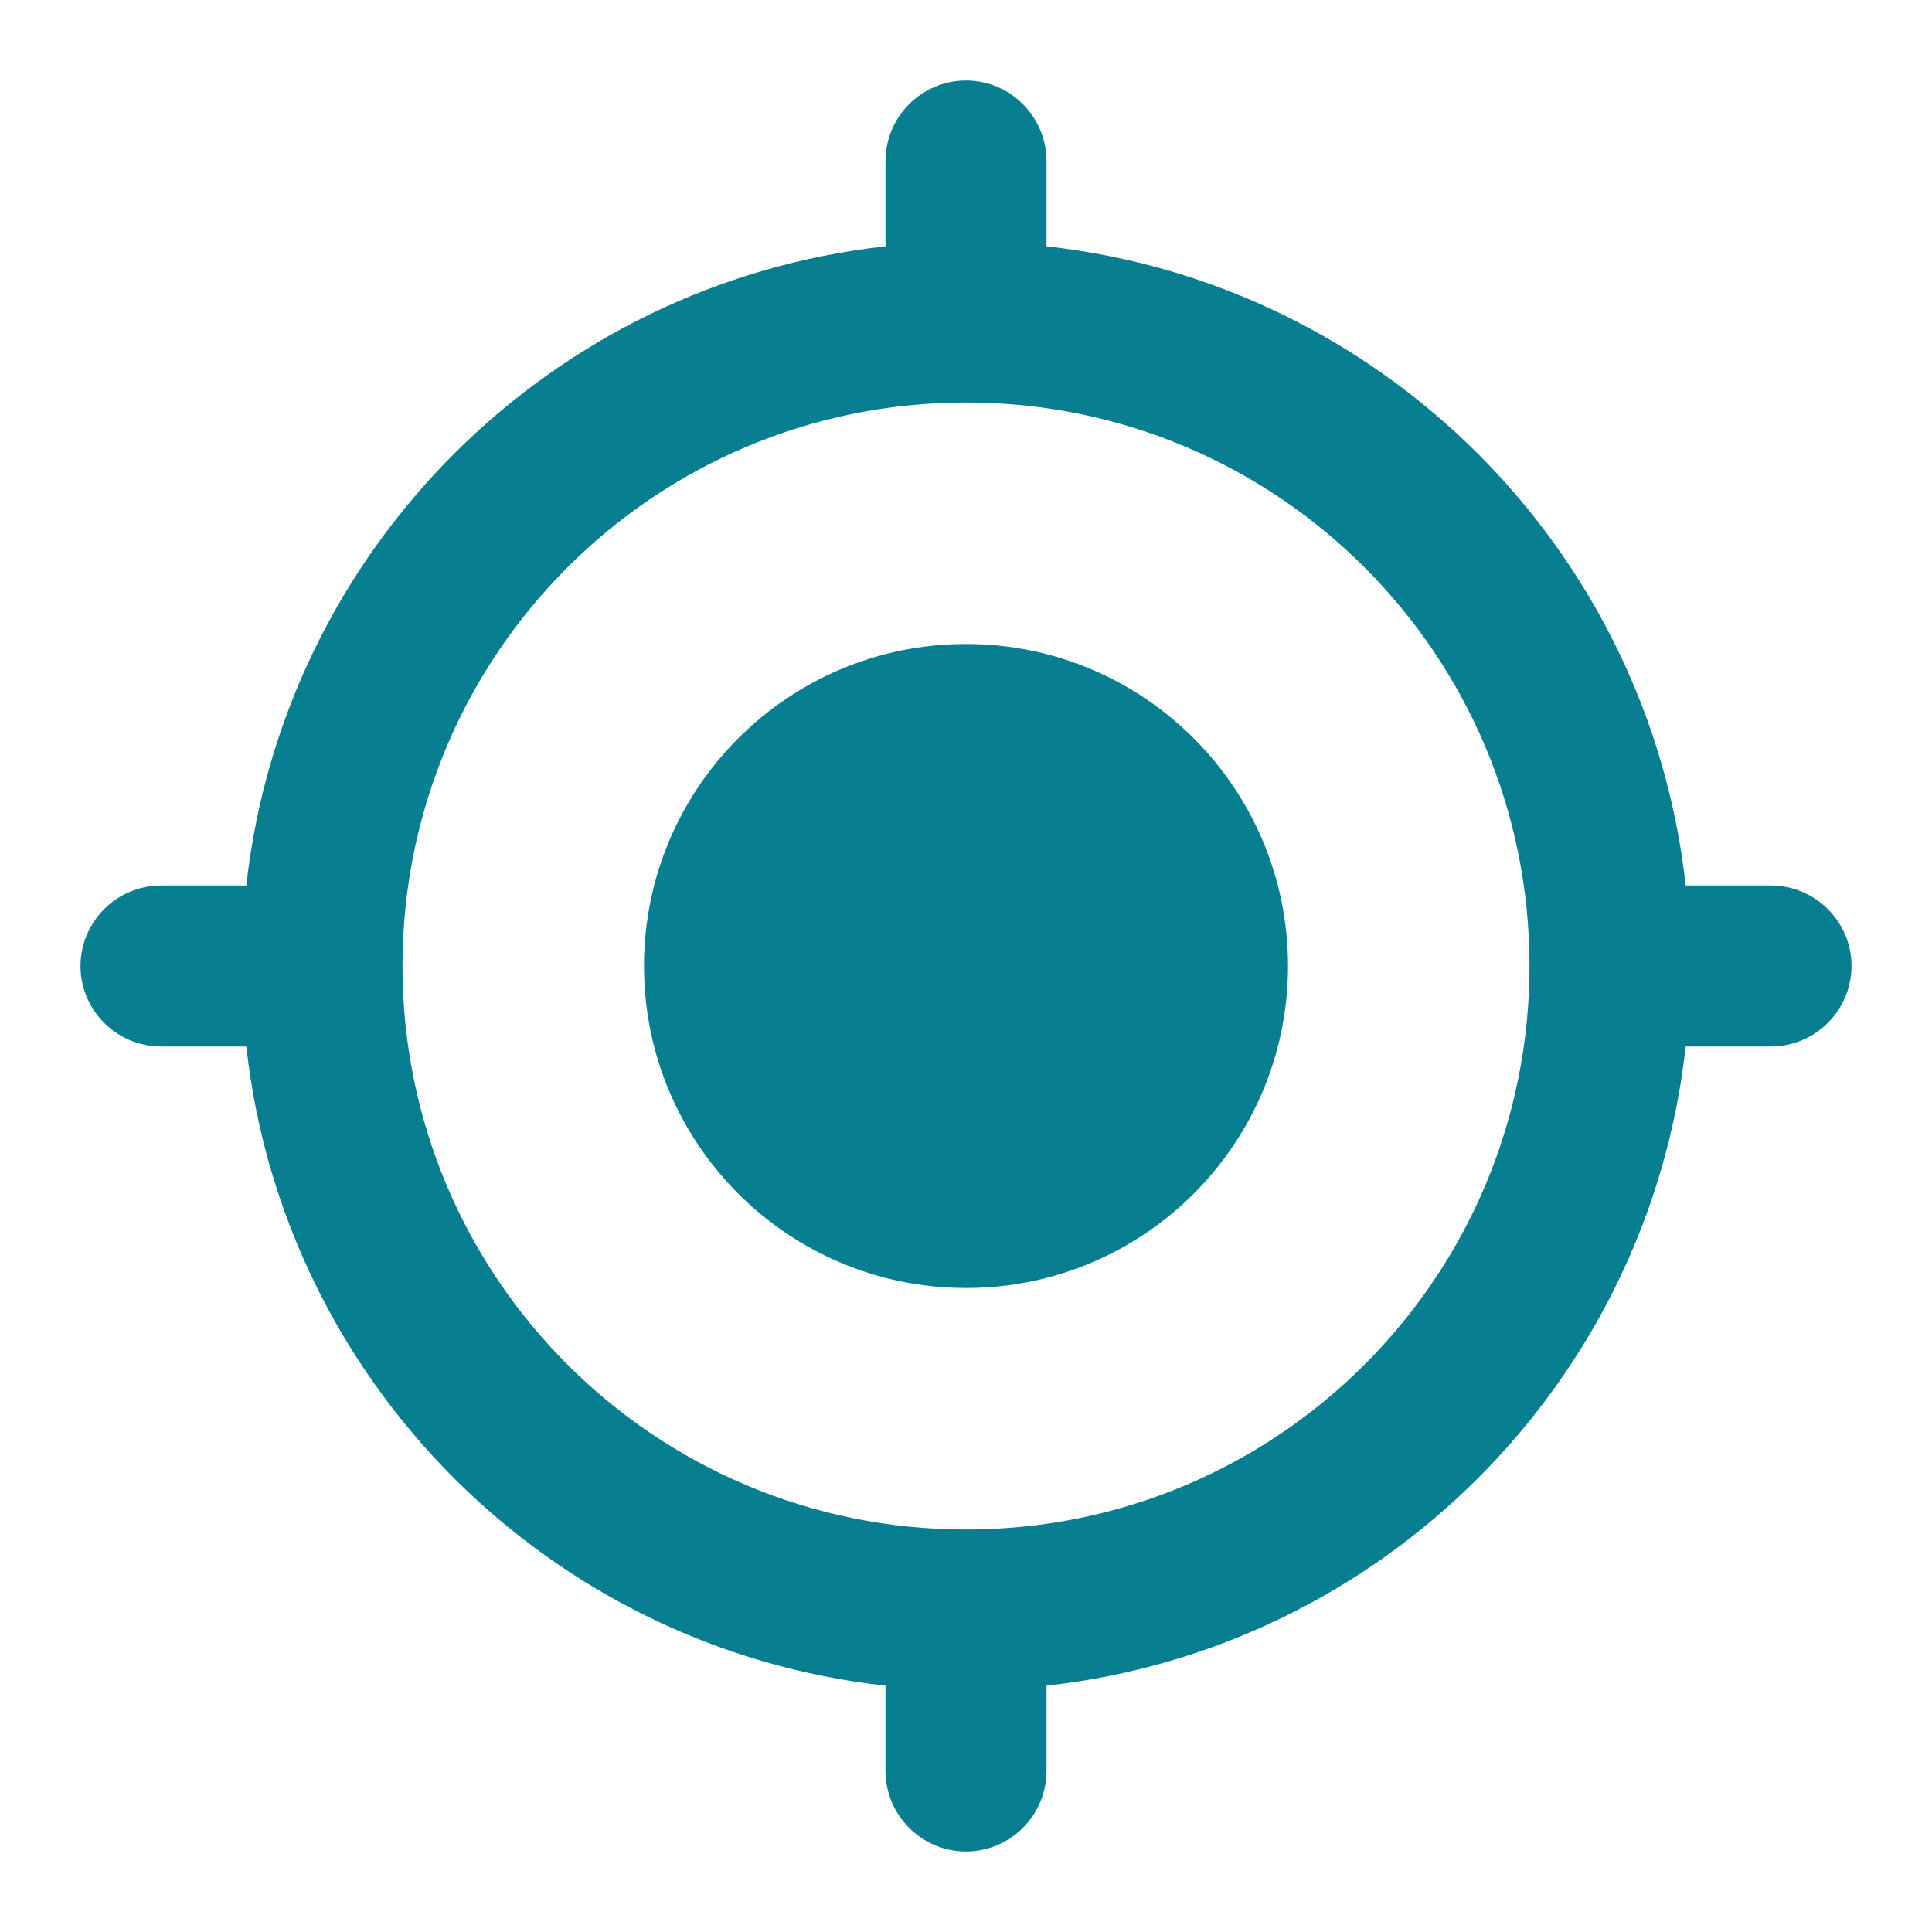
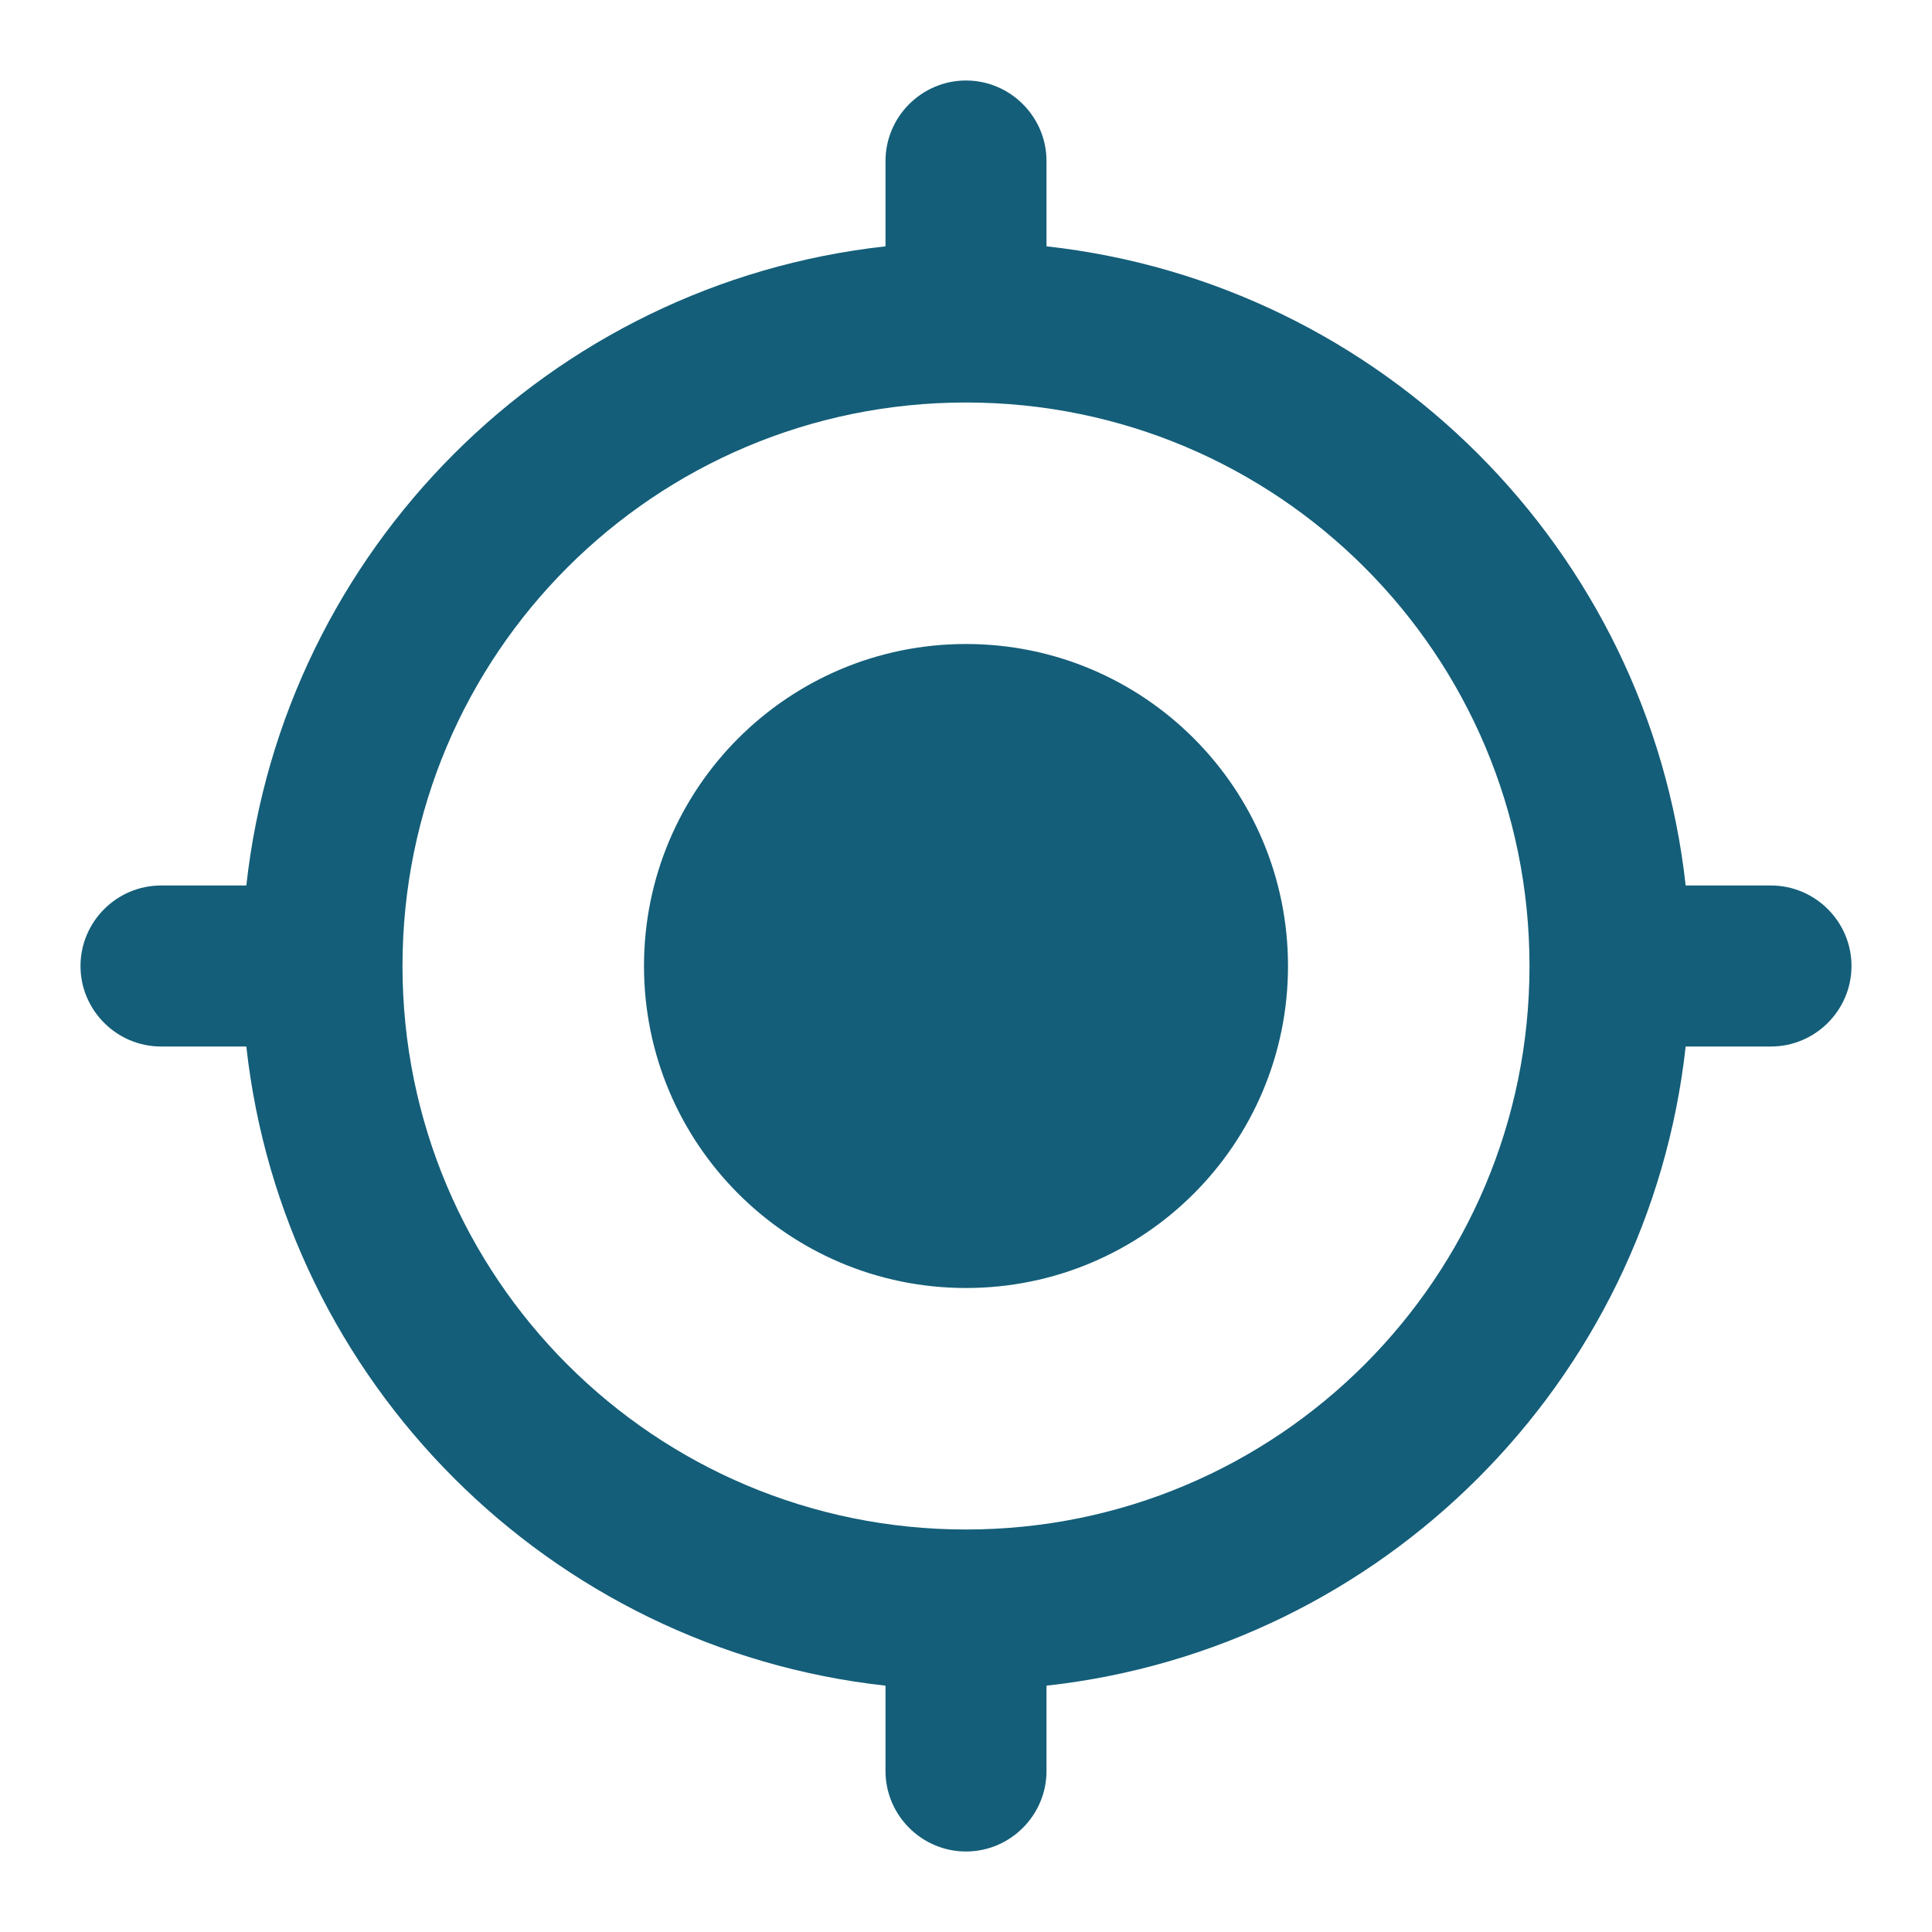
<svg xmlns="http://www.w3.org/2000/svg" viewBox="0 0 24 24" version="1.1" id="svg4">
  <defs id="defs8" />
-   <path fill="#145e79" d="M12 8c-2.21 0-4 1.79-4 4s1.79 4 4 4 4-1.79 4-4-1.79-4-4-4zm8.94 3c-.46-4.17-3.77-7.48-7.94-7.94V2c0-.55-.45-1-1-1s-1 .45-1 1v1.06C6.83 3.52 3.52 6.83 3.06 11H2c-.55 0-1 .45-1 1s.45 1 1 1h1.06c.46 4.17 3.77 7.48 7.94 7.94V22c0 .55.45 1 1 1s1-.45 1-1v-1.06c4.17-.46 7.48-3.77 7.94-7.94H22c.55 0 1-.45 1-1s-.45-1-1-1h-1.06zM12 19c-3.87 0-7-3.13-7-7s3.13-7 7-7 7 3.13 7 7-3.13 7-7 7z" id="path2" style="fill:#087e91;fill-opacity:1" />
+   <path fill="#145e79" d="M12 8c-2.21 0-4 1.79-4 4s1.79 4 4 4 4-1.79 4-4-1.79-4-4-4zm8.94 3c-.46-4.17-3.77-7.48-7.94-7.94V2c0-.55-.45-1-1-1s-1 .45-1 1v1.06C6.83 3.52 3.52 6.83 3.06 11H2c-.55 0-1 .45-1 1s.45 1 1 1h1.06c.46 4.17 3.77 7.48 7.94 7.94V22c0 .55.45 1 1 1s1-.45 1-1v-1.06c4.17-.46 7.48-3.77 7.94-7.94H22c.55 0 1-.45 1-1s-.45-1-1-1h-1.06zM12 19c-3.87 0-7-3.13-7-7s3.13-7 7-7 7 3.13 7 7-3.13 7-7 7z" id="path2" style="fill:#145e79;fill-opacity:1" />
</svg>
